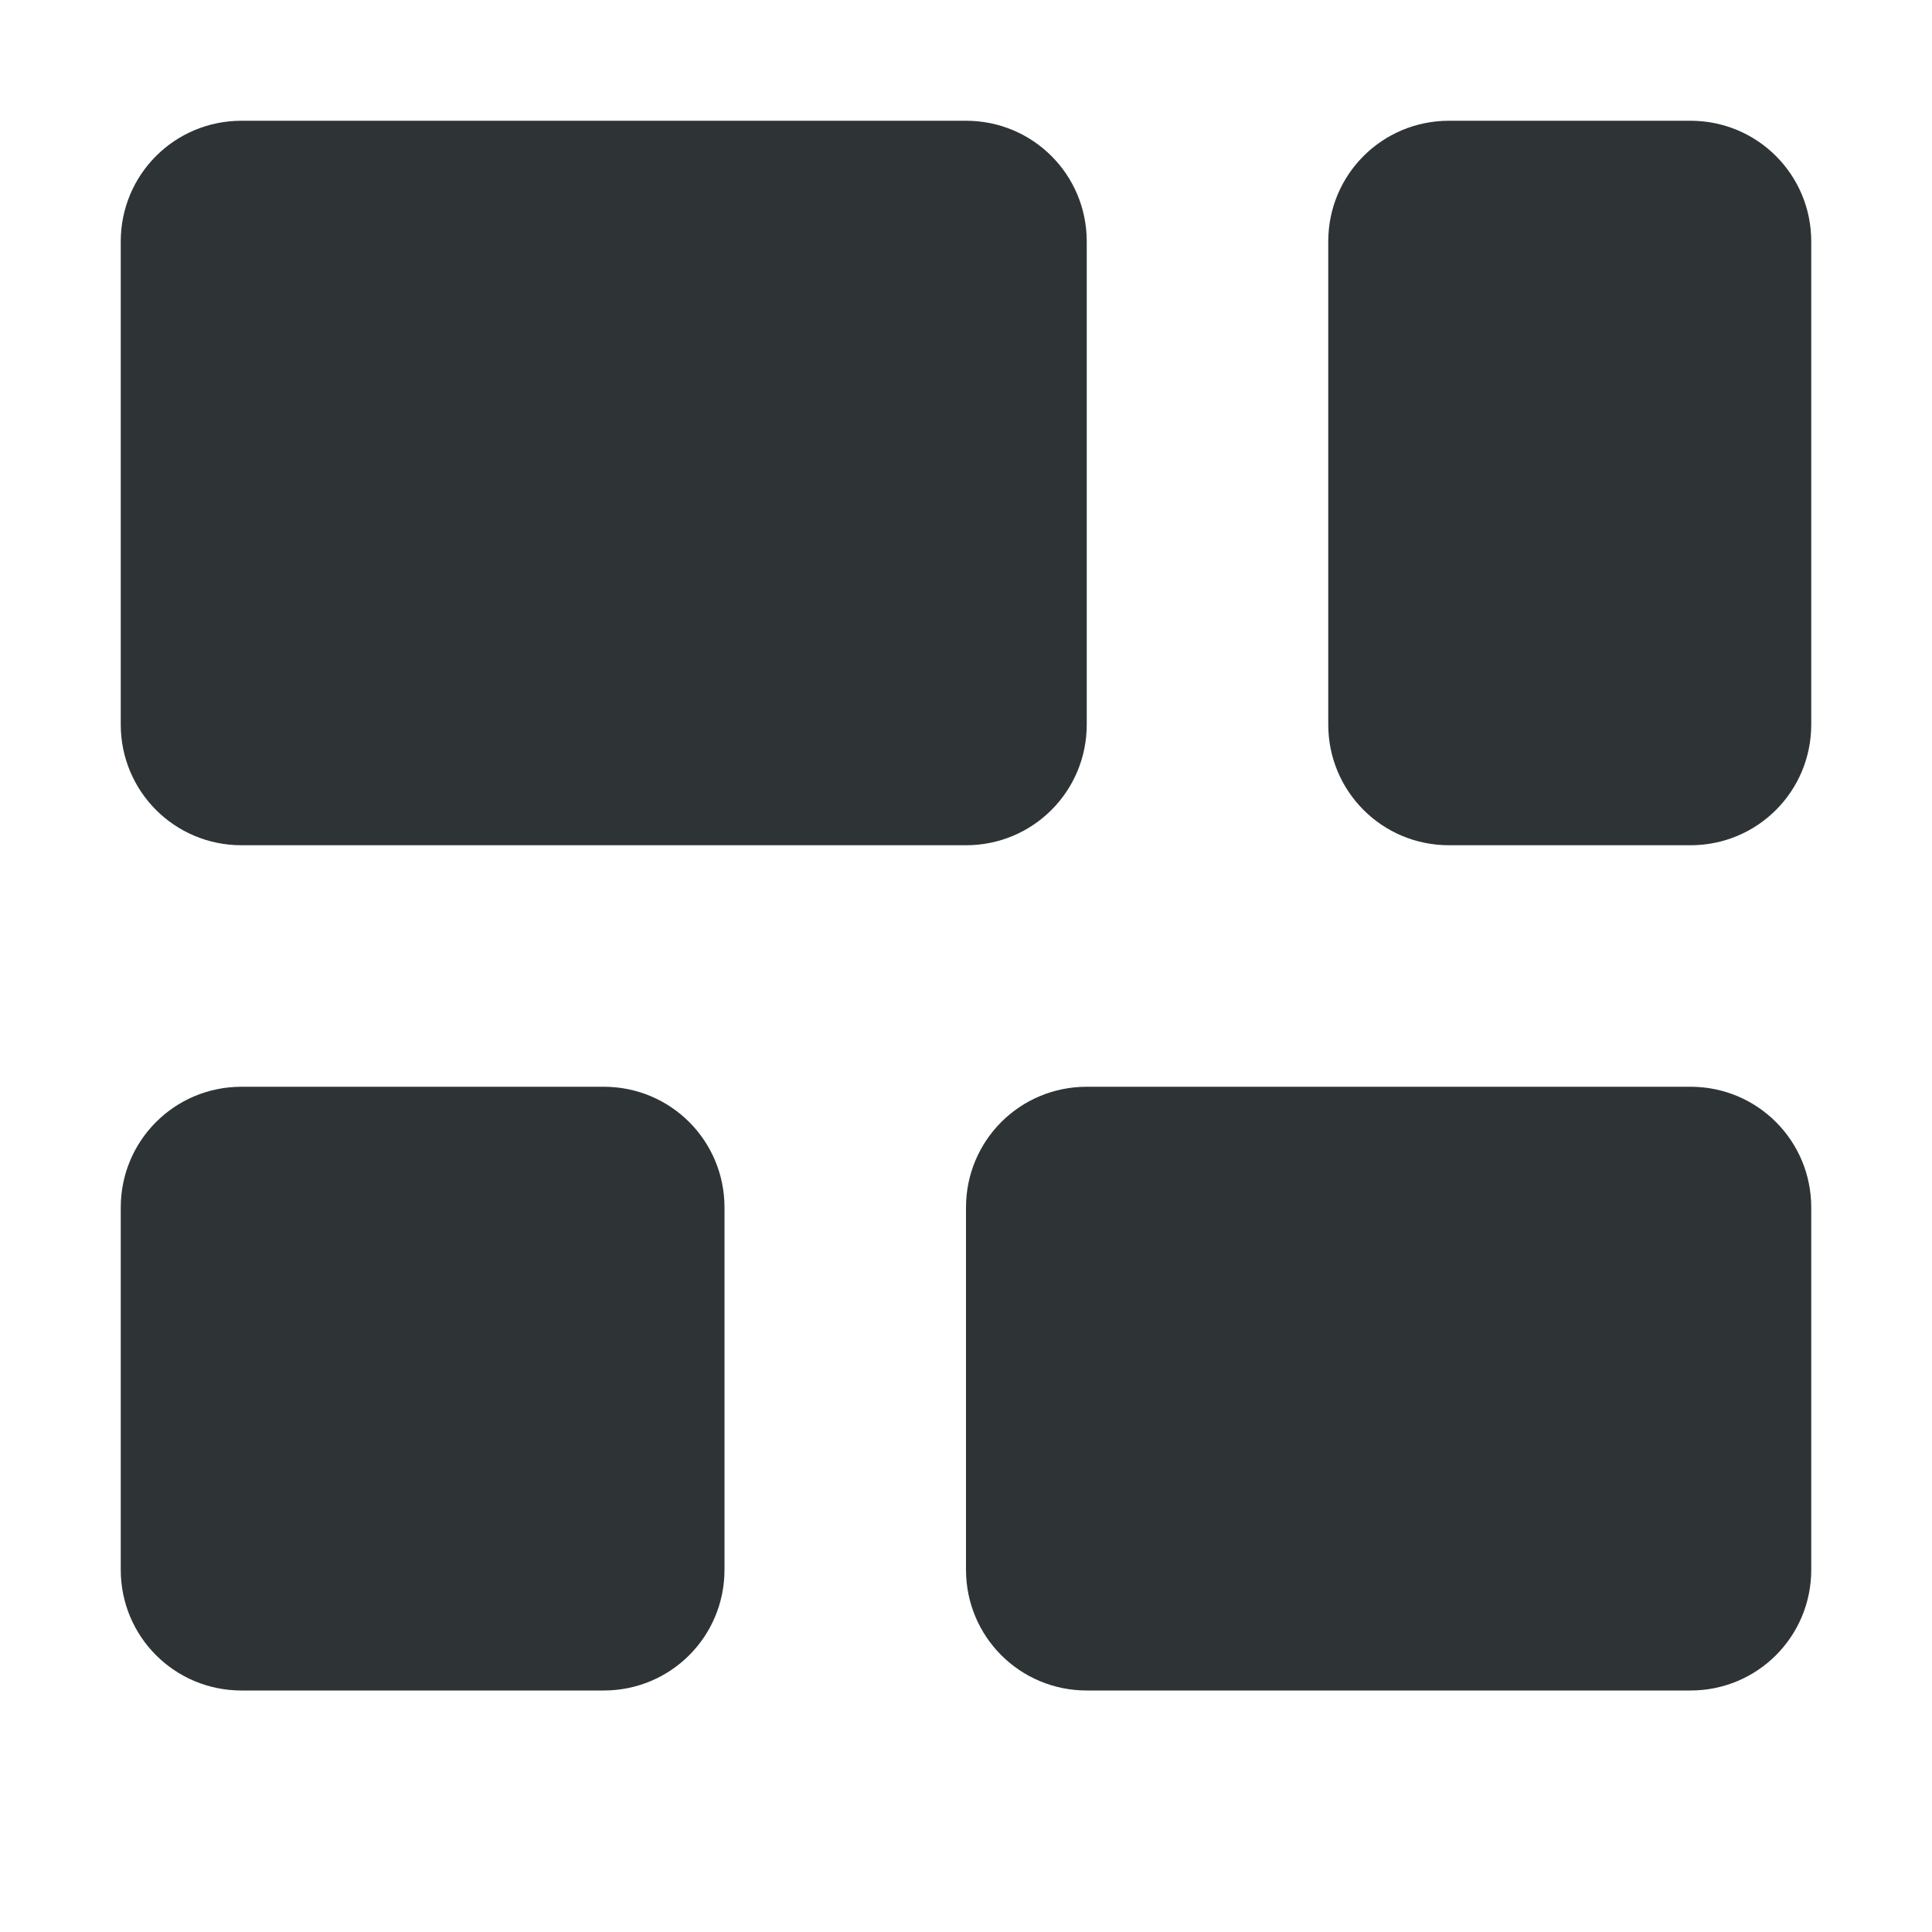
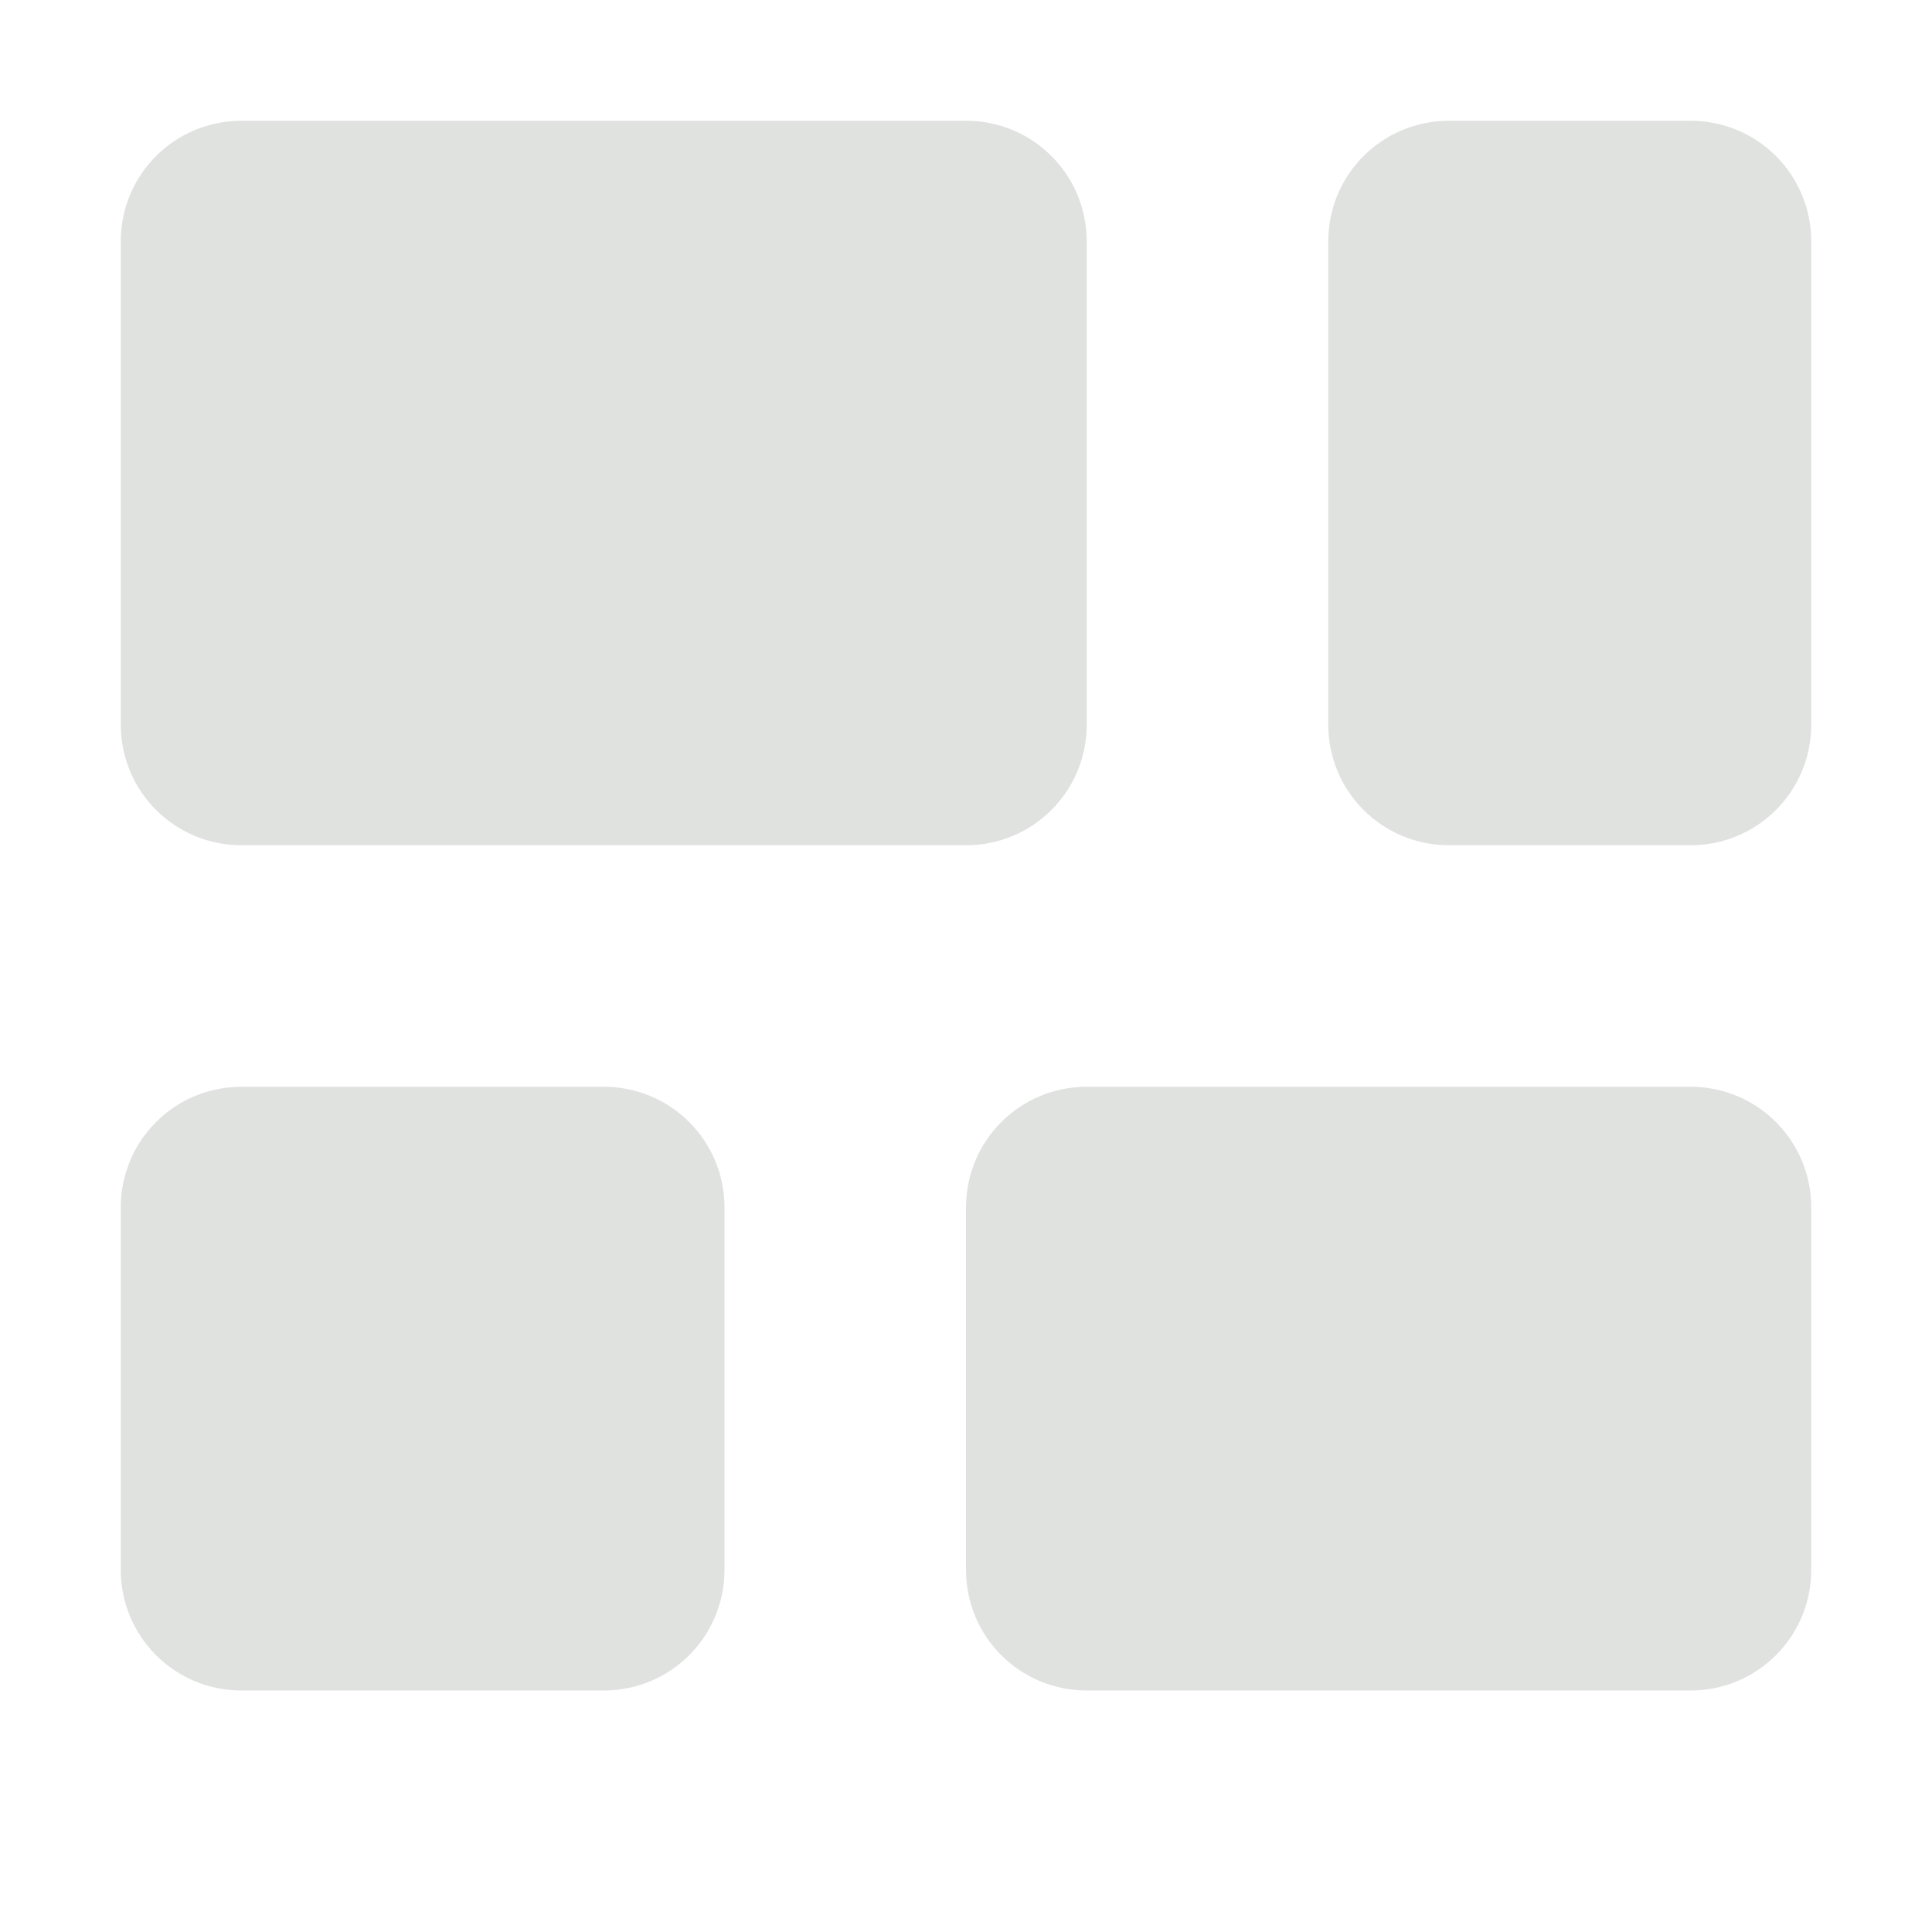
<svg xmlns="http://www.w3.org/2000/svg" height="16px" width="16px" version="1.1">
  <g>
-     <path fill="#2e3436" d="m2 1c-0.554 0-1 0.446-1 1v4c0 0.554 0.446 1 1 1h6c0.554 0 1-0.446 1-1v-4c0-0.554-0.446-1-1-1h-6zm10 0c-0.554 0-1 0.446-1 1v4c0 0.554 0.446 1 1 1h2c0.554 0 1-0.446 1-1v-4c0-0.554-0.446-1-1-1h-2zm-10 8c-0.554 0-1 0.446-1 1v3c0 0.554 0.446 1 1 1h3c0.554 0 1-0.446 1-1v-3c0-0.554-0.446-1-1-1h-3zm7 0c-0.554 0-1 0.446-1 1v3c0 0.554 0.446 1 1 1h5c0.554 0 1-0.446 1-1v-3c0-0.554-0.446-1-1-1h-5z" />
+     <g transform="translate(178 -1085.7)" fill="#a7aba7">
+       <path opacity=".35" d="m-176 1086.7c-0.554 0-1 0.446-1 1v4c0 0.554 0.446 1 1 1h6c0.554 0 1-0.446 1-1v-4c0-0.554-0.446-1-1-1h-6z" />
+       <path opacity=".35" d="m-166 1086.7c-0.554 0-1 0.446-1 1v4c0 0.554 0.446 1 1 1h2c0.554 0 1-0.446 1-1v-4c0-0.554-0.446-1-1-1h-2z" />
+       <path opacity=".35" d="m-176 1094.7c-0.554 0-1 0.446-1 1v3c0 0.554 0.446 1 1 1h3c0.554 0 1-0.446 1-1v-3c0-0.554-0.446-1-1-1h-3z" />
+       <path opacity=".35" d="m-169 1094.7c-0.554 0-1 0.446-1 1v3c0 0.554 0.446 1 1 1h5c0.554 0 1-0.446 1-1v-3c0-0.554-0.446-1-1-1h-5z" />
+     </g>
  </g>
</svg>
